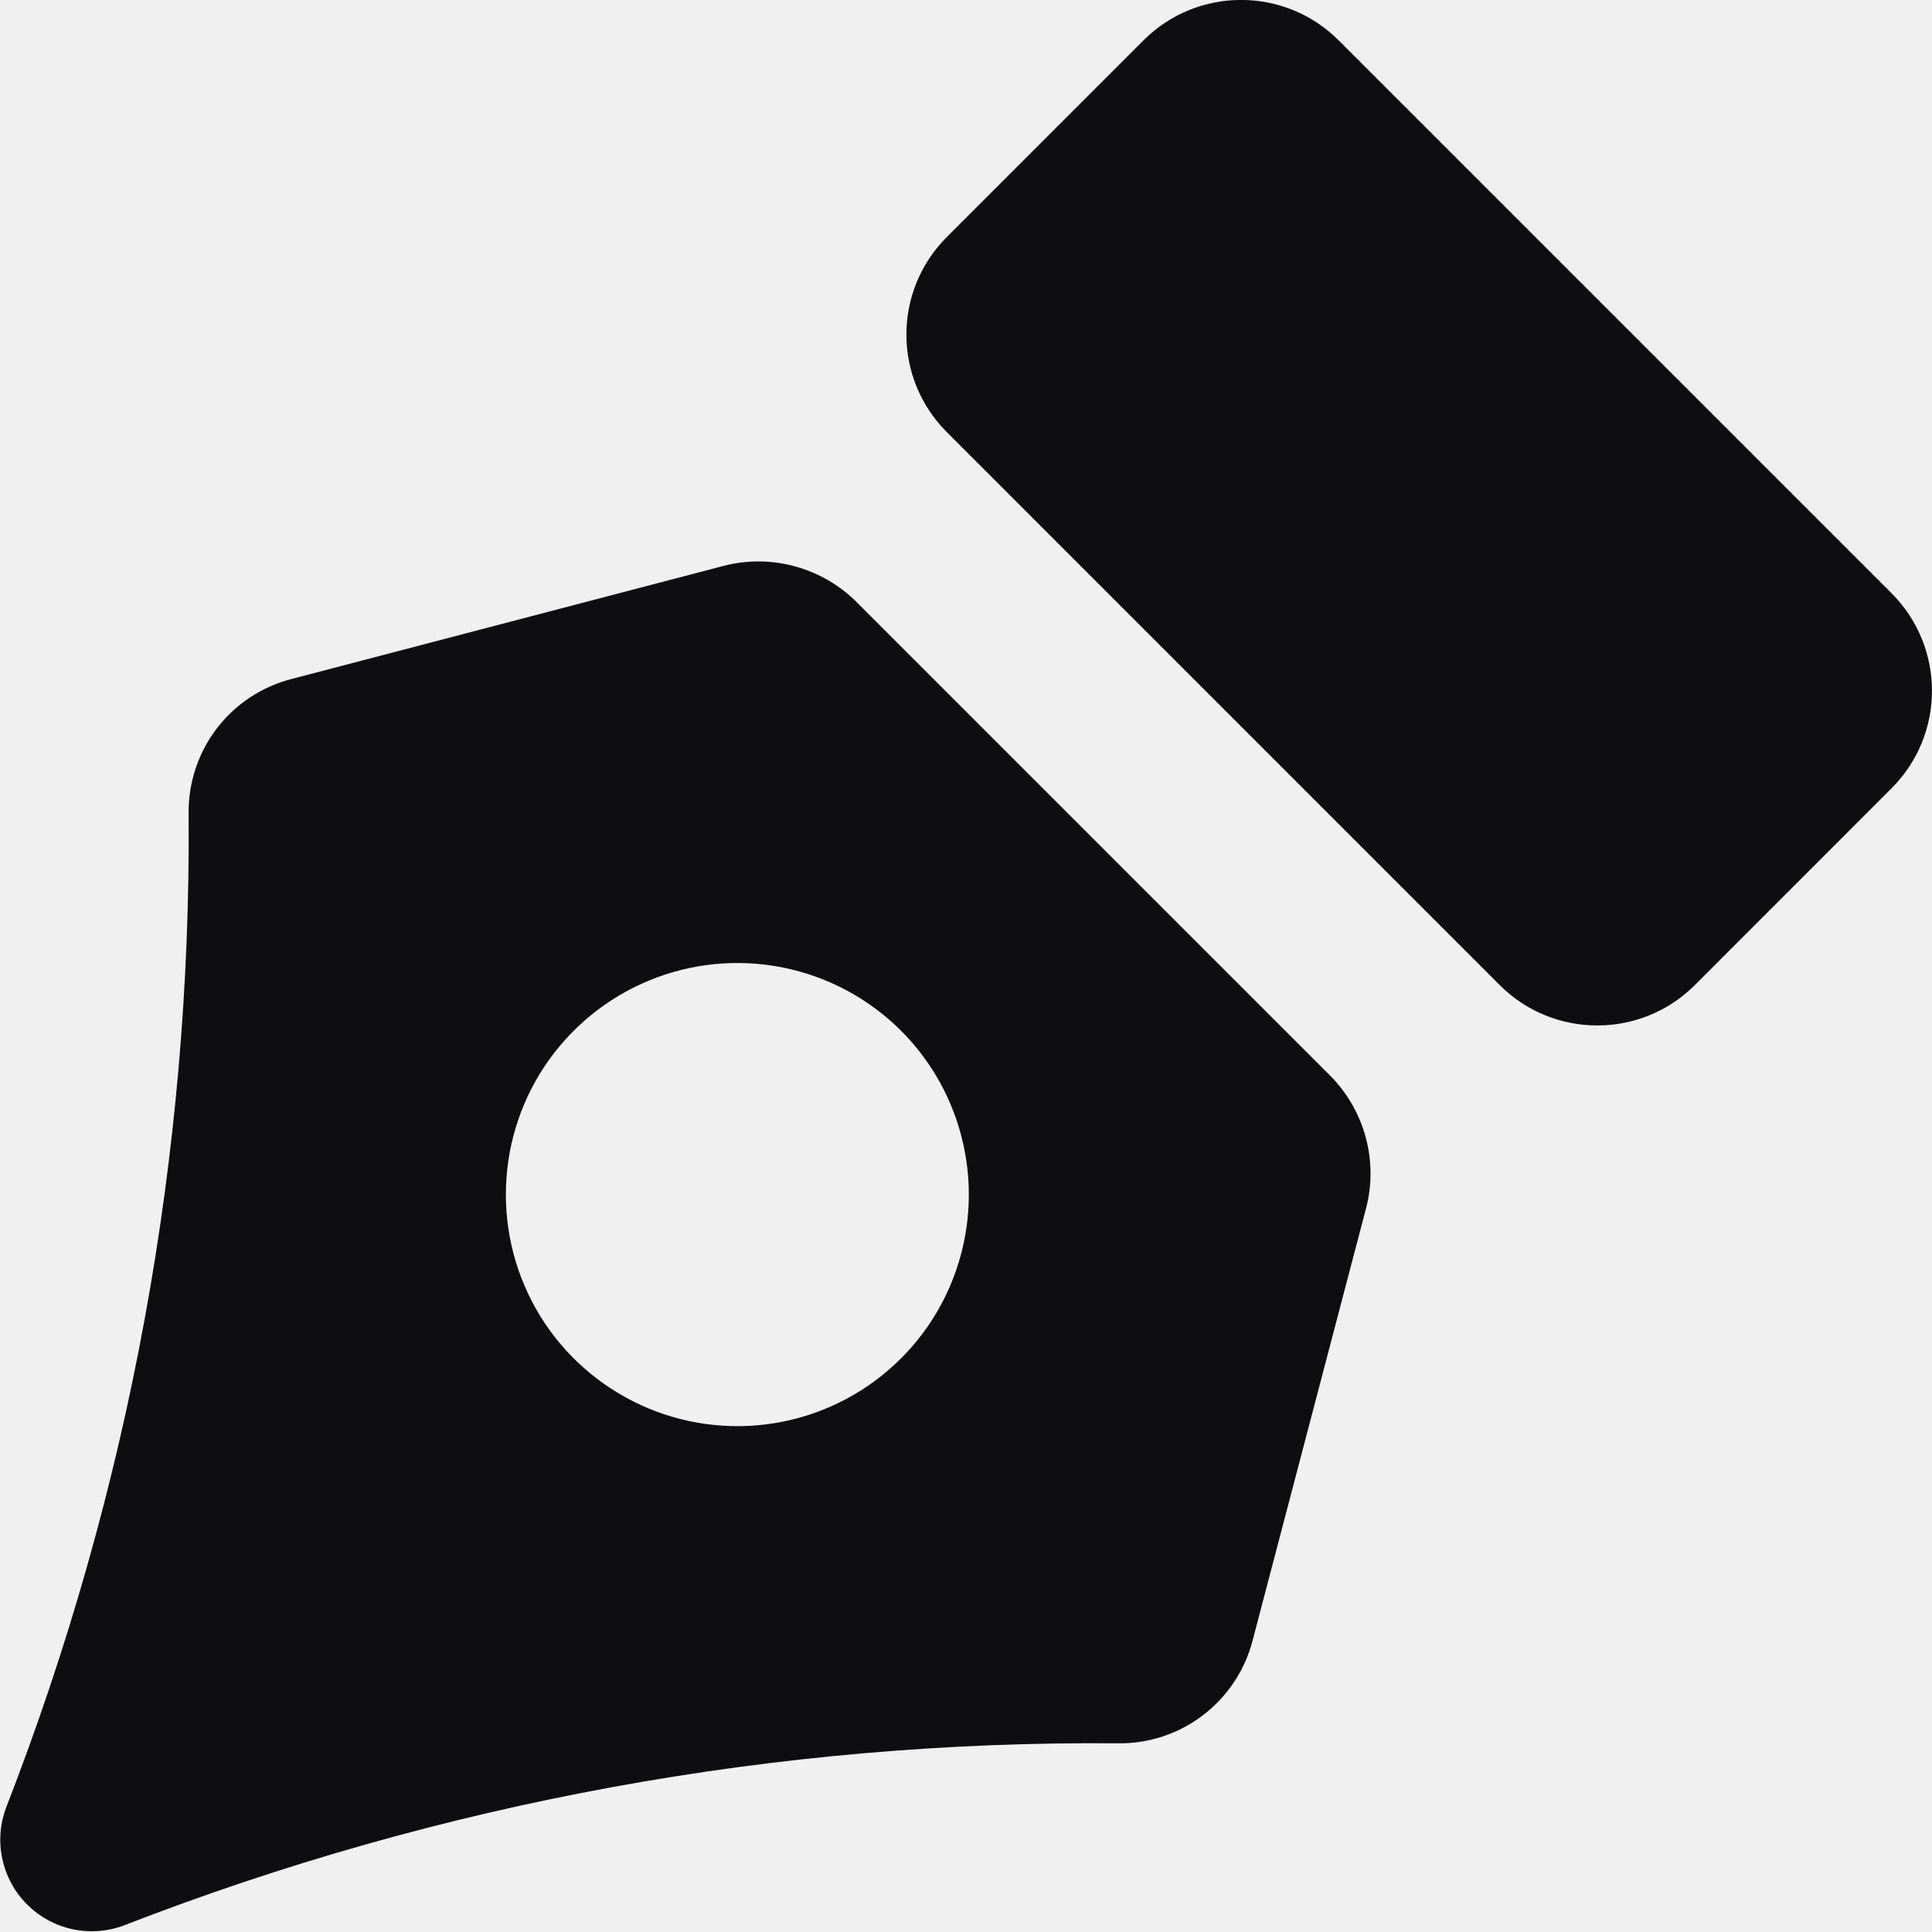
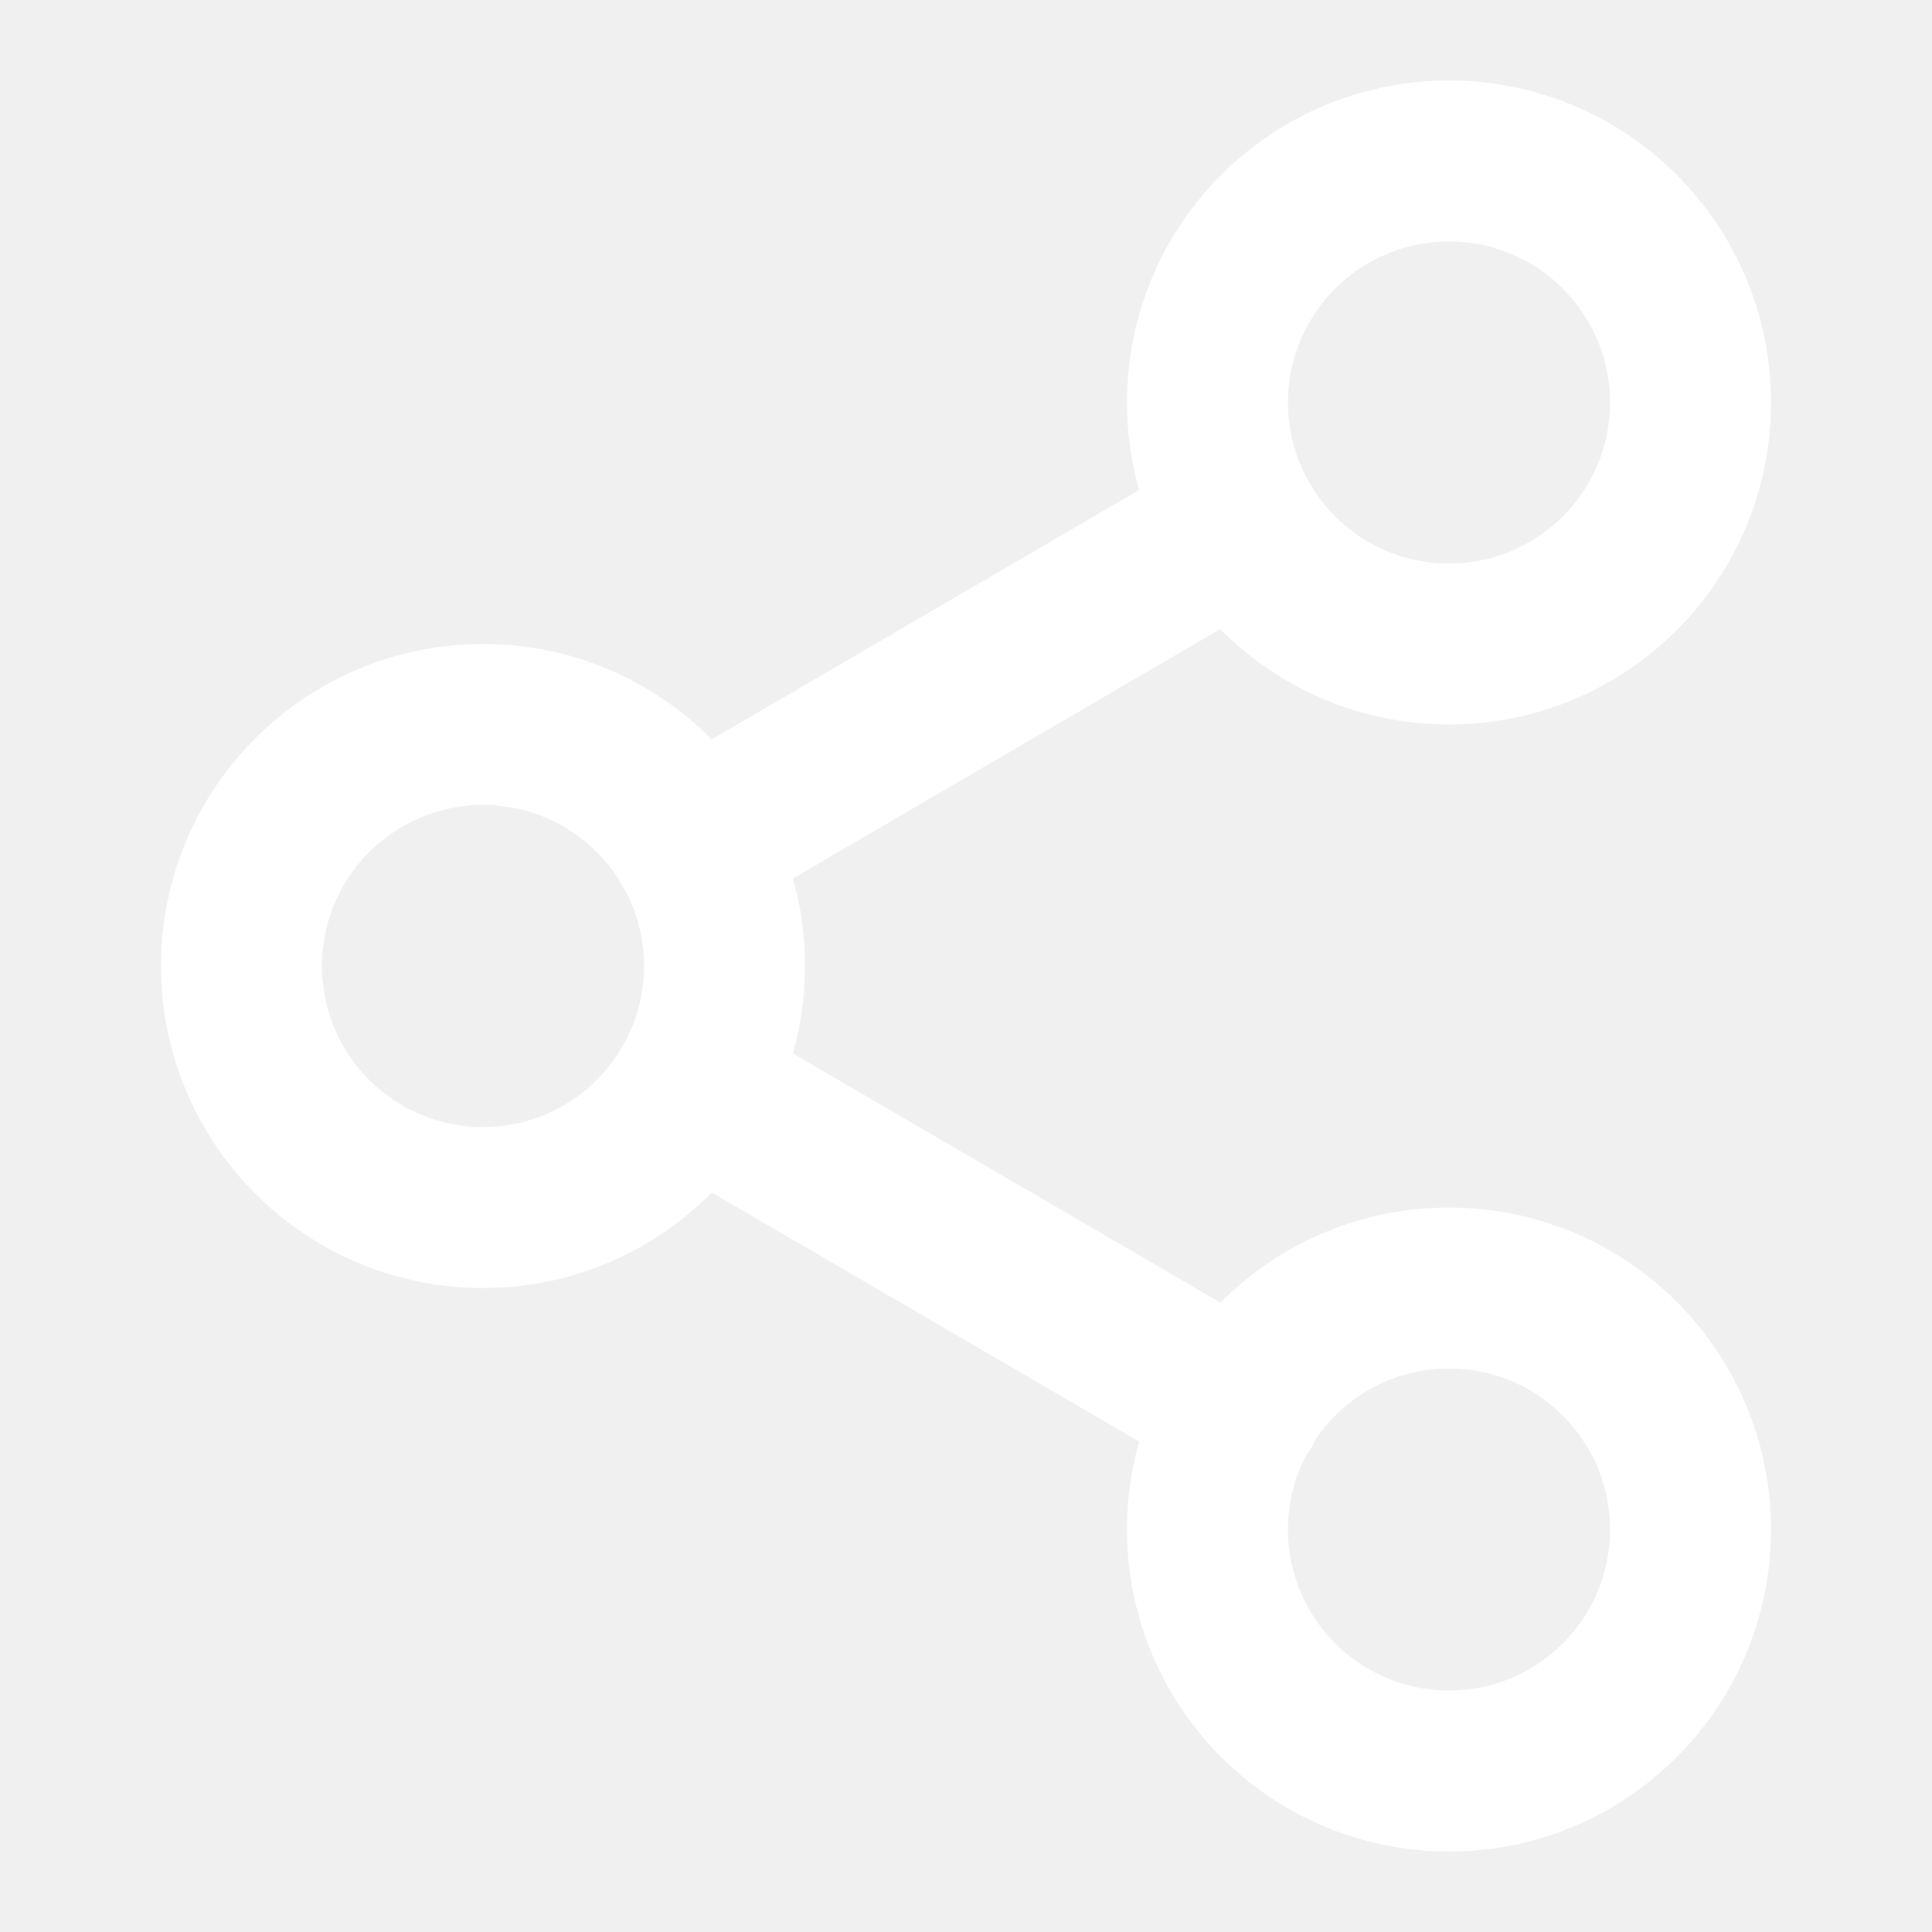
- <svg xmlns="http://www.w3.org/2000/svg" width="24" height="24" viewBox="0 0 24 24" fill="none">
-   <g clip-path="url(#clip0_7405_139)">
-     <path d="M16.521 13.359L10.641 7.479C10.429 7.268 10.166 7.115 9.877 7.036C9.589 6.957 9.285 6.954 8.995 7.028L3.624 8.434C3.253 8.529 2.926 8.745 2.693 9.049C2.461 9.353 2.338 9.726 2.343 10.109C2.377 14.331 1.607 18.522 0.075 22.457C-0.001 22.661 -0.017 22.883 0.03 23.096C0.076 23.309 0.182 23.504 0.337 23.658C0.491 23.812 0.686 23.919 0.899 23.965C1.112 24.011 1.334 23.995 1.538 23.919C5.473 22.389 9.664 21.621 13.886 21.656C14.268 21.662 14.641 21.539 14.945 21.306C15.249 21.074 15.466 20.746 15.561 20.376L16.971 15.005C17.046 14.715 17.043 14.411 16.964 14.122C16.885 13.834 16.732 13.571 16.521 13.359ZM11.194 16.873C10.792 17.276 10.279 17.55 9.721 17.661C9.163 17.772 8.585 17.715 8.059 17.497C7.534 17.279 7.085 16.911 6.768 16.438C6.452 15.964 6.284 15.408 6.284 14.839C6.284 14.271 6.452 13.714 6.768 13.241C7.085 12.768 7.534 12.399 8.059 12.182C8.585 11.964 9.163 11.907 9.721 12.018C10.279 12.129 10.792 12.403 11.194 12.805C11.733 13.345 12.035 14.077 12.035 14.839C12.035 15.602 11.733 16.334 11.194 16.873Z" fill="#0E0E10" />
-     <path d="M23.497 7.369L16.629 0.501C15.96 -0.168 14.874 -0.168 14.205 0.501L11.762 2.944C11.092 3.614 11.092 4.699 11.762 5.368L18.63 12.237C19.299 12.906 20.385 12.906 21.054 12.237L23.497 9.793C24.167 9.124 24.167 8.039 23.497 7.369Z" fill="#0E0E10" />
-   </g>
-   <defs>
-     <clipPath id="clip0_7405_139">
-       <rect width="24" height="24" fill="white" />
-     </clipPath>
-   </defs>
+ <svg xmlns="http://www.w3.org/2000/svg" width="24" height="24" viewBox="0 0 24 24" fill="none" stroke="#FFFFFF" stroke-width="2" stroke-linecap="round" stroke-linejoin="round">
+   <circle cx="18" cy="5" r="3" />
+   <circle cx="6" cy="12" r="3" />
+   <circle cx="18" cy="19" r="3" />
+   <line x1="8.59" y1="13.51" x2="15.42" y2="17.49" />
+   <line x1="15.41" y1="6.51" x2="8.59" y2="10.49" />
</svg>
